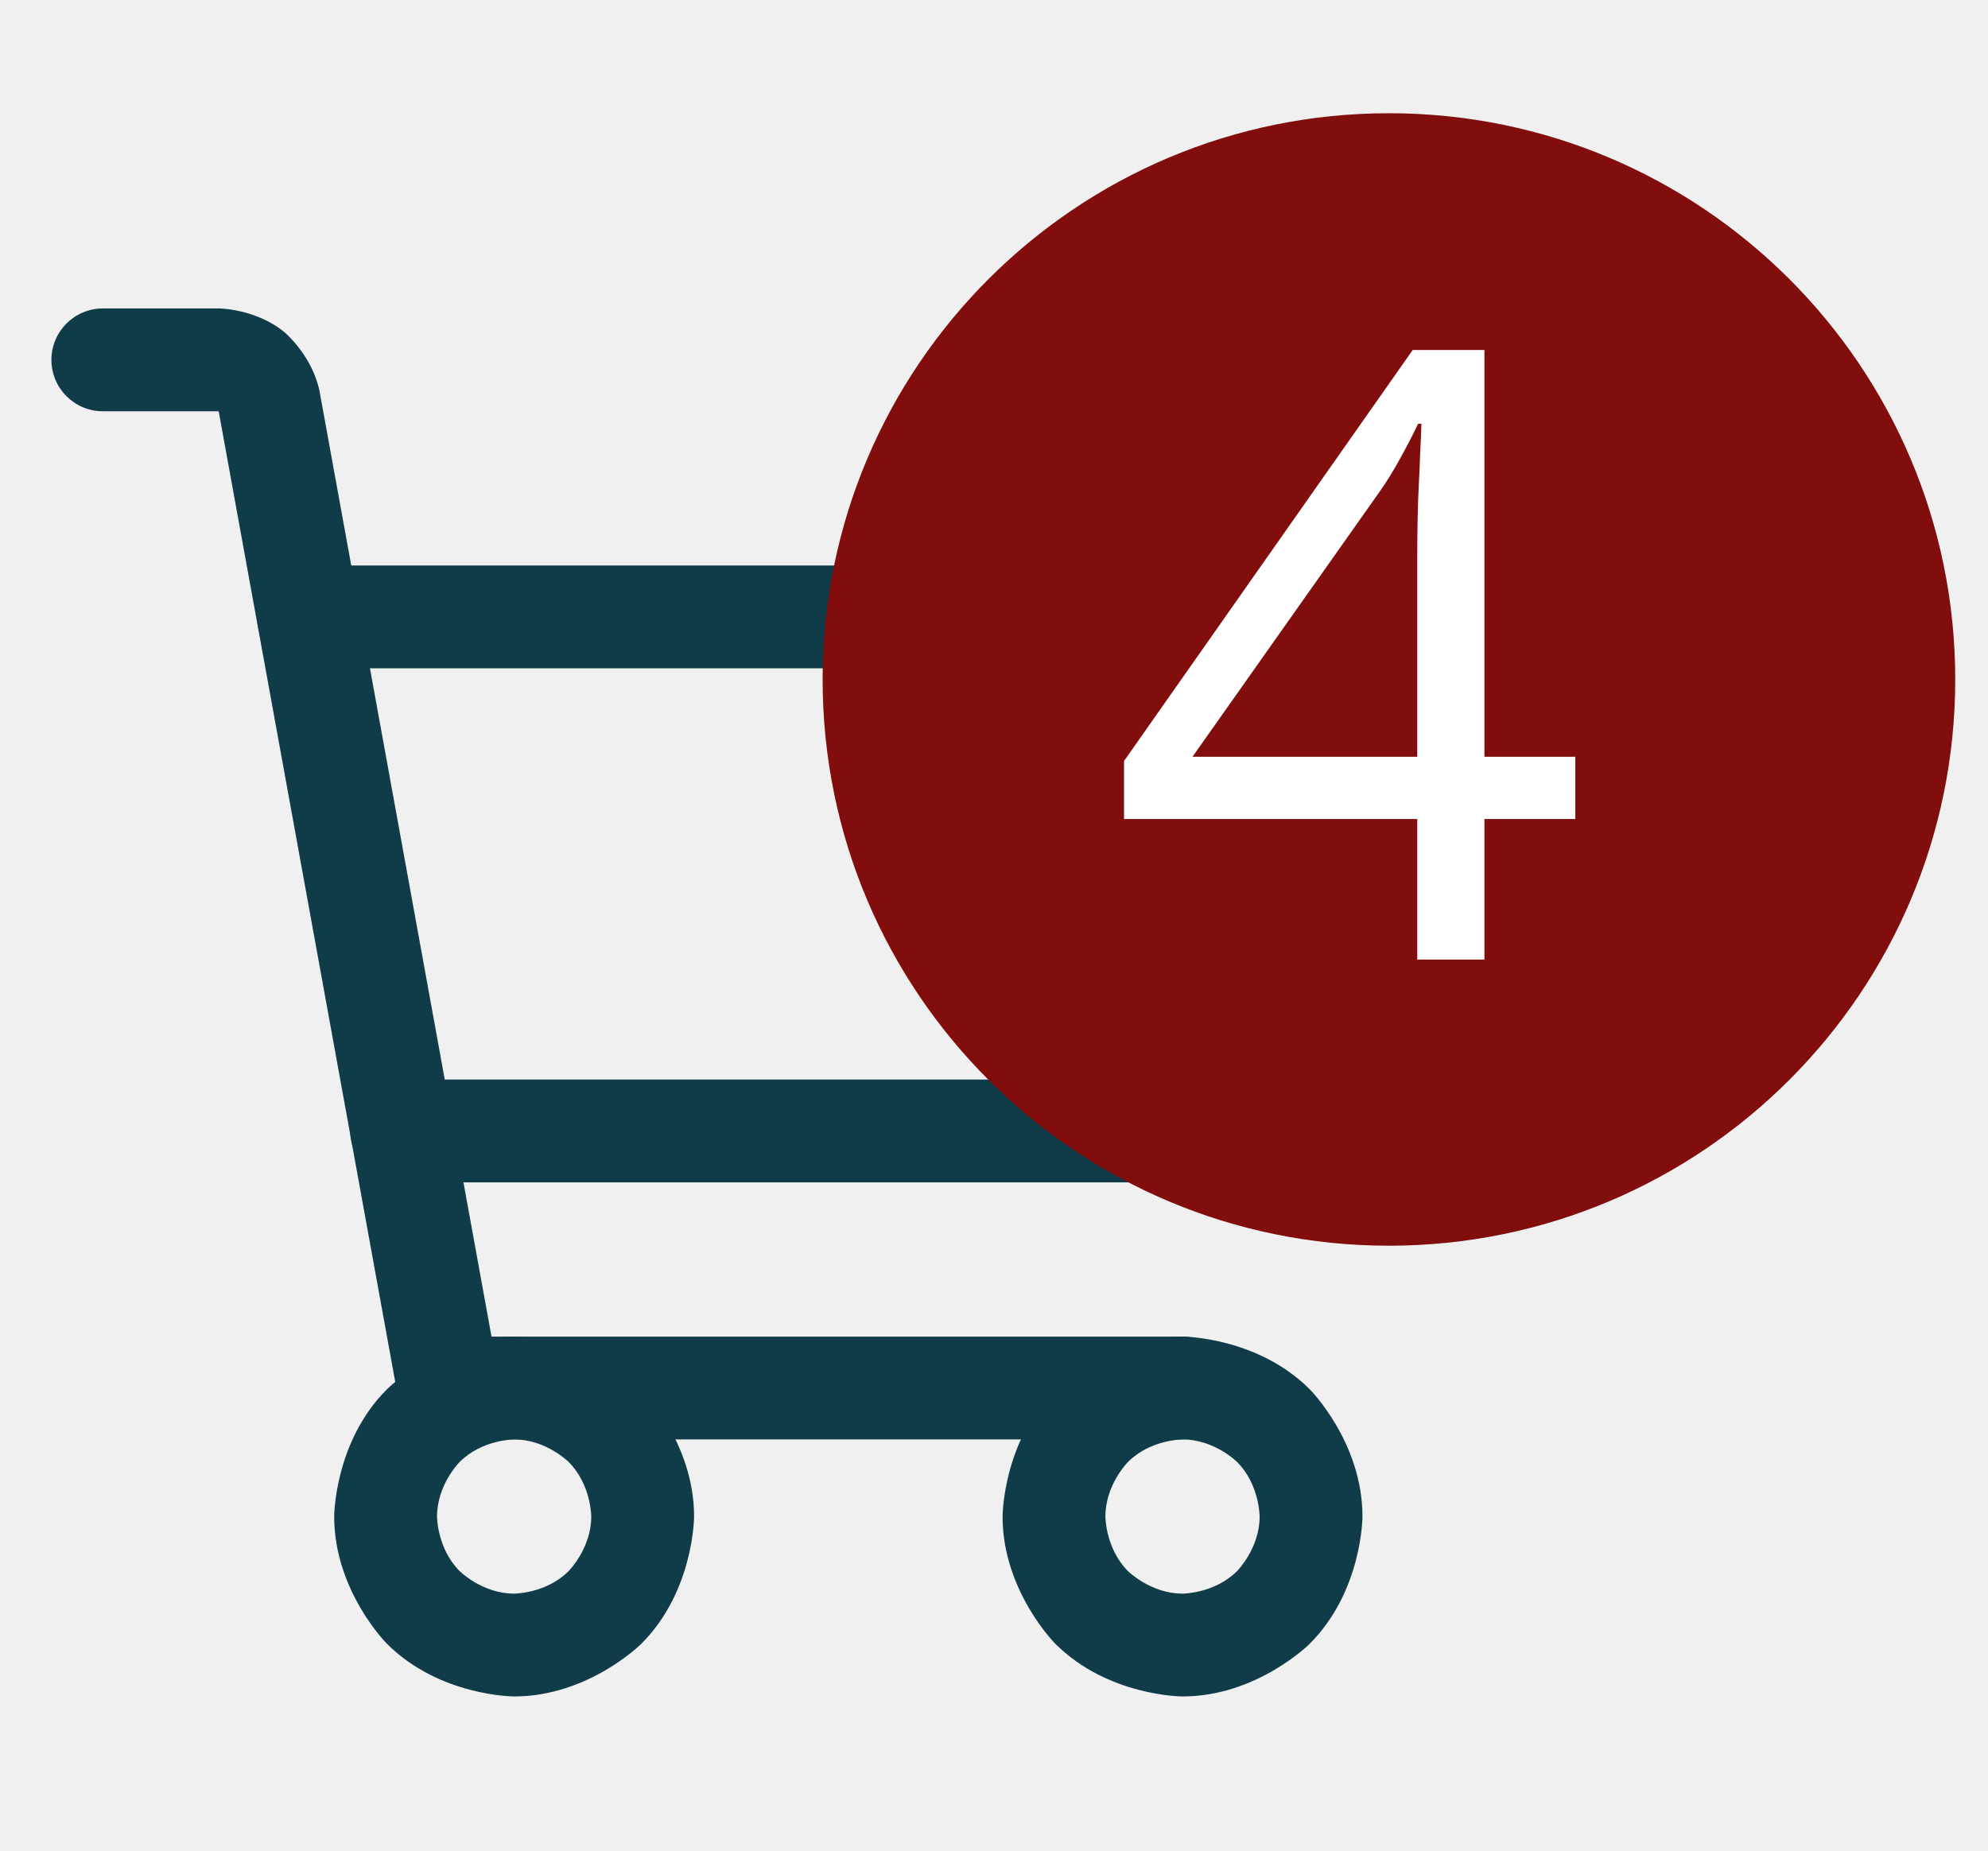
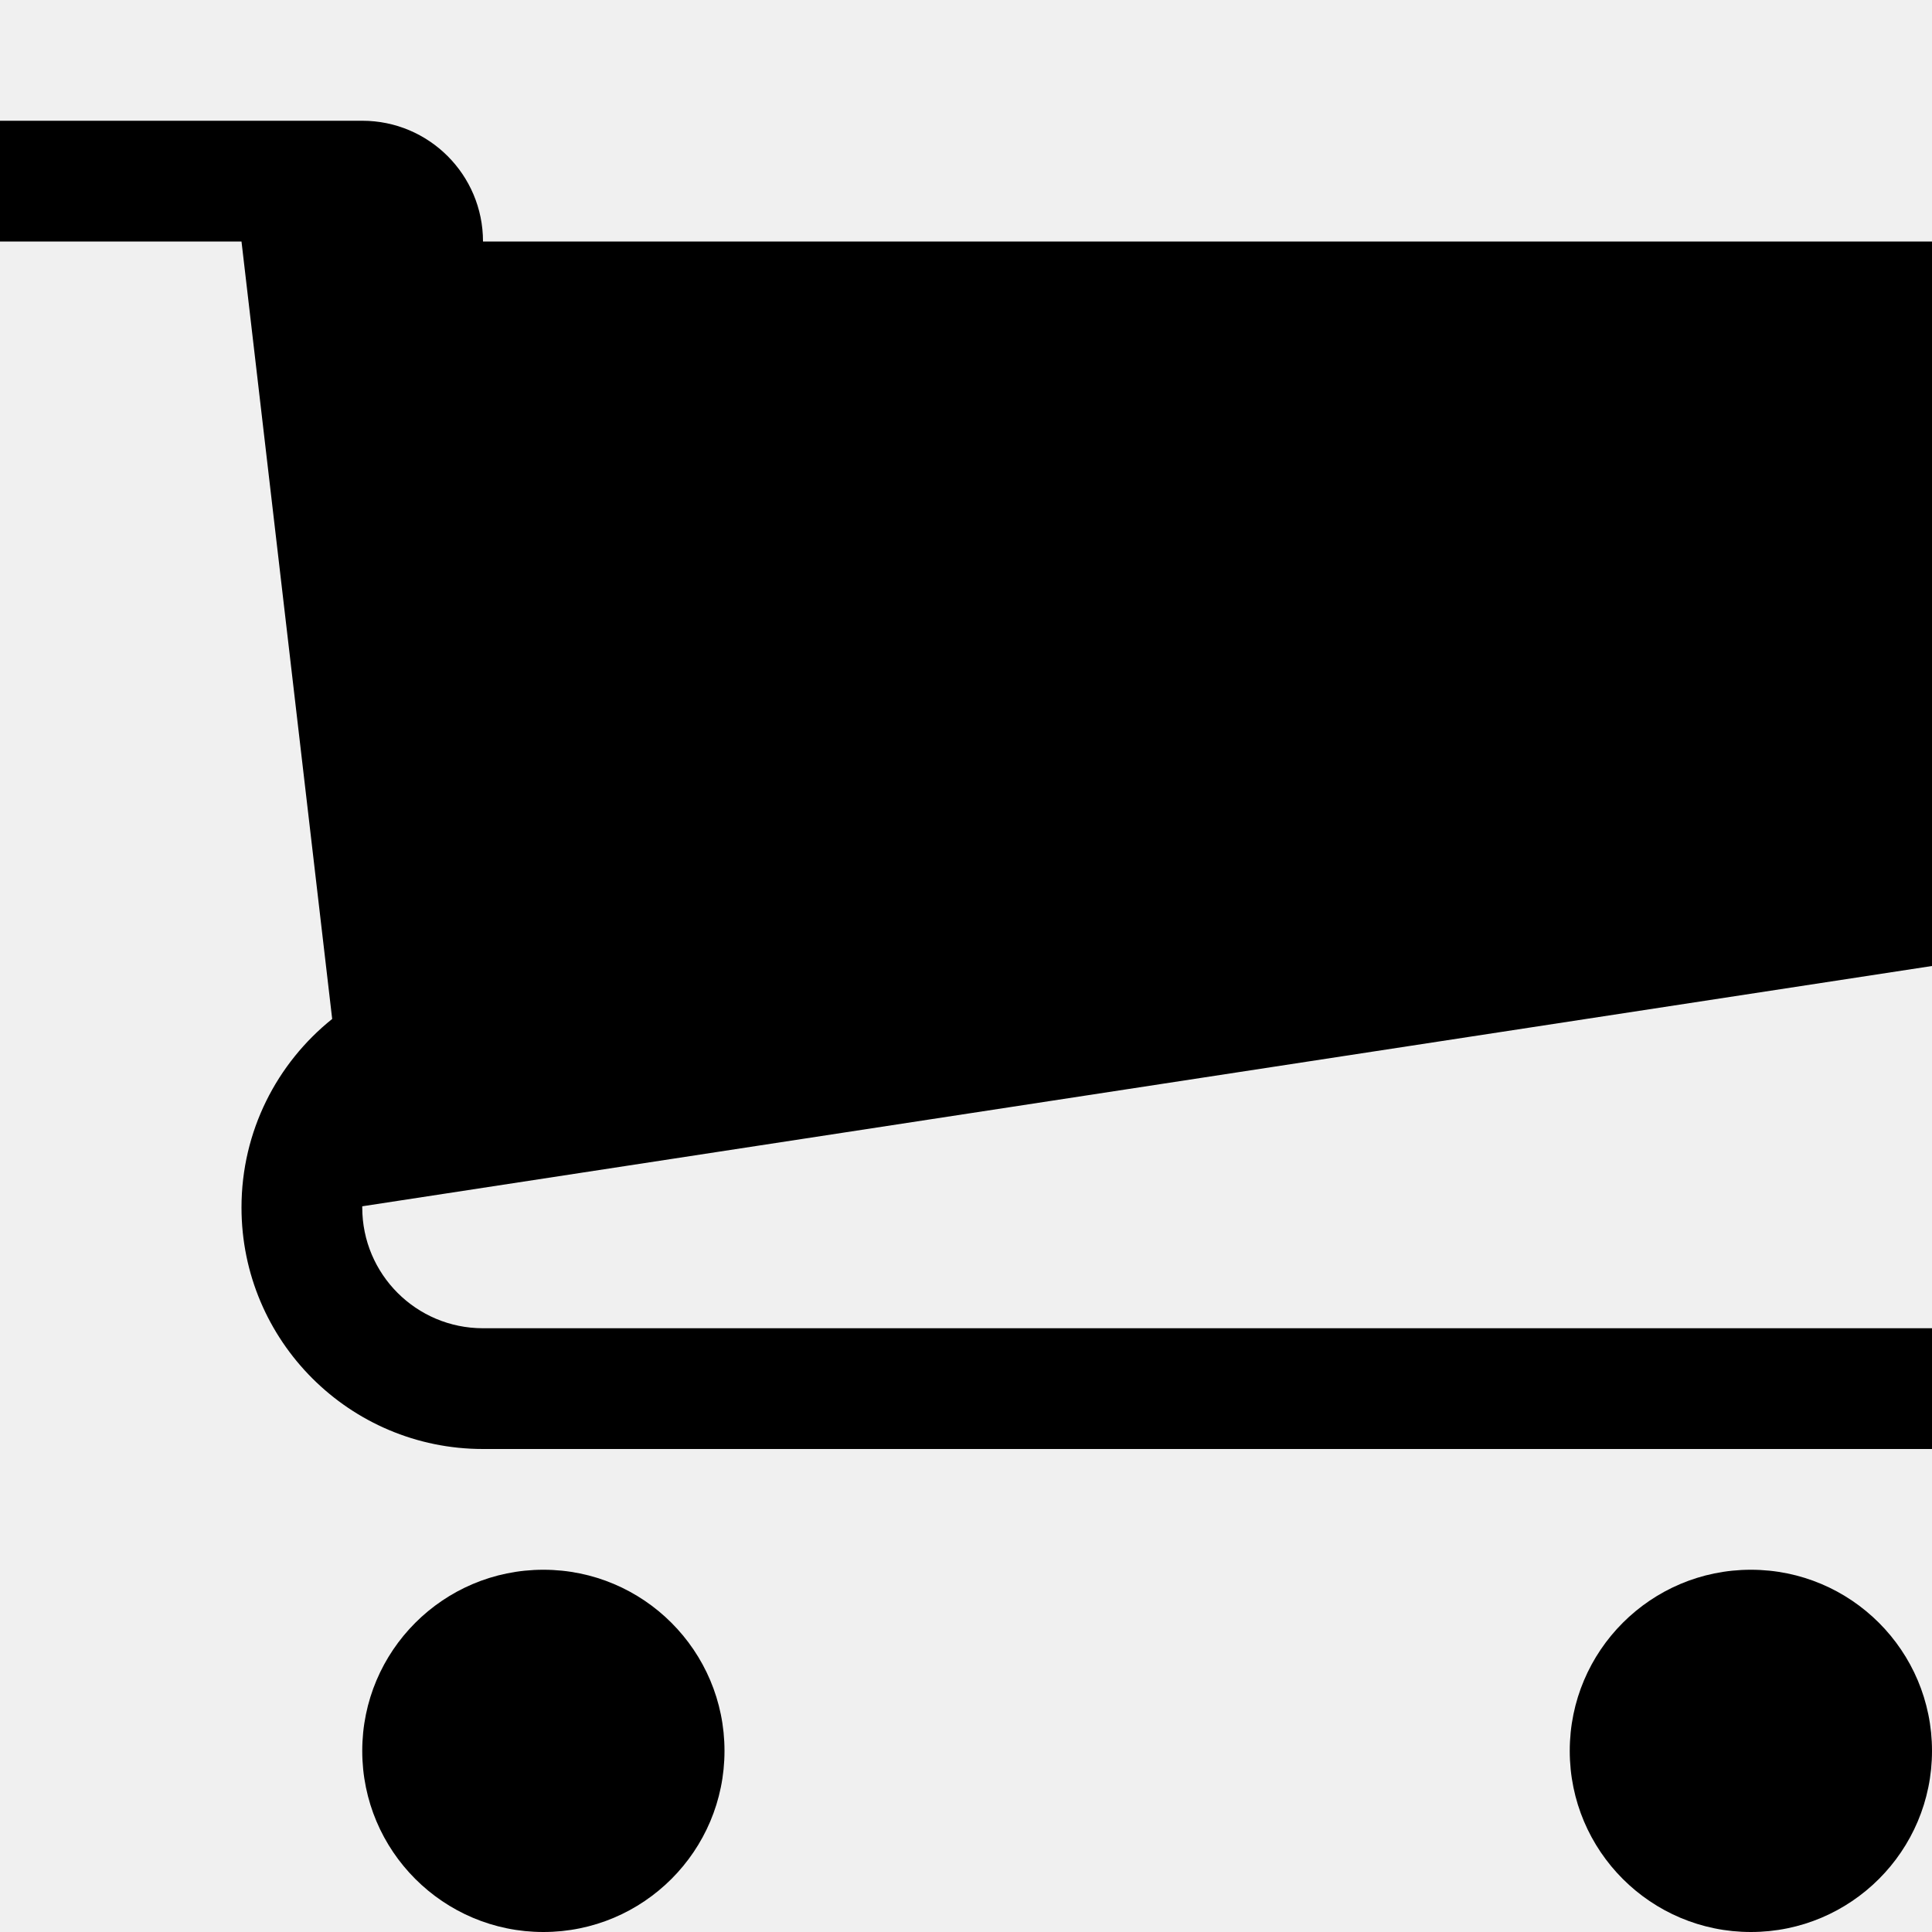
- <svg xmlns="http://www.w3.org/2000/svg" width="29" height="27" viewBox="0 0 29 27" fill="none">
-   <path d="M3.197 4.5H1.5C1.086 4.5 0.75 4.836 0.75 5.25C0.75 5.664 1.086 6 1.5 6H3.19L5.806 20.384C5.871 20.741 6.181 21 6.544 21H17.25C17.664 21 18 20.664 18 20.25C18 19.836 17.664 19.5 17.25 19.5H7.17L4.667 5.738C4.572 5.205 4.159 4.855 4.159 4.855C3.745 4.505 3.197 4.5 3.197 4.5Z" fill="#103C4A" />
-   <path fill-rule="evenodd" clip-rule="evenodd" d="M7.5 19.5C7.5 19.5 8.587 19.5 9.356 20.269C9.356 20.269 10.125 21.038 10.125 22.125C10.125 22.125 10.125 23.212 9.356 23.981C9.356 23.981 8.587 24.75 7.5 24.75C7.5 24.75 6.413 24.75 5.644 23.981C5.644 23.981 4.875 23.212 4.875 22.125C4.875 22.125 4.875 21.038 5.644 20.269C5.644 20.269 6.413 19.5 7.5 19.5ZM7.5 21C7.5 21 7.034 21 6.705 21.329C6.705 21.329 6.375 21.659 6.375 22.125C6.375 22.125 6.375 22.591 6.705 22.921C6.705 22.921 7.034 23.25 7.5 23.25C7.5 23.25 7.966 23.25 8.295 22.921C8.295 22.921 8.625 22.591 8.625 22.125C8.625 22.125 8.625 21.659 8.295 21.329C8.295 21.329 7.966 21 7.5 21Z" fill="#103C4A" />
-   <path fill-rule="evenodd" clip-rule="evenodd" d="M17.25 19.5C17.25 19.5 18.337 19.5 19.106 20.269C19.106 20.269 19.875 21.038 19.875 22.125C19.875 22.125 19.875 23.212 19.106 23.981C19.106 23.981 18.337 24.75 17.25 24.75C17.25 24.75 16.163 24.75 15.394 23.981C15.394 23.981 14.625 23.212 14.625 22.125C14.625 22.125 14.625 21.038 15.394 20.269C15.394 20.269 16.163 19.5 17.25 19.5ZM17.25 21C17.25 21 16.784 21 16.454 21.329C16.454 21.329 16.125 21.659 16.125 22.125C16.125 22.125 16.125 22.591 16.454 22.921C16.454 22.921 16.784 23.25 17.25 23.25C17.25 23.25 17.716 23.25 18.046 22.921C18.046 22.921 18.375 22.591 18.375 22.125C18.375 22.125 18.375 21.659 18.046 21.329C18.046 21.329 17.716 21 17.25 21Z" fill="#103C4A" />
-   <path d="M20.25 8.25H4.5C4.086 8.25 3.75 8.586 3.75 9C3.75 9.414 4.086 9.75 4.5 9.75H19.351L18.368 15.137C18.32 15.405 18.113 15.578 18.113 15.578C17.906 15.751 17.637 15.75 17.637 15.75L5.859 15.75C5.445 15.75 5.109 16.086 5.109 16.5C5.109 16.914 5.445 17.25 5.859 17.25L17.632 17.25C18.448 17.253 19.074 16.73 19.074 16.73C19.701 16.207 19.844 15.406 19.844 15.406L20.988 9.135C20.996 9.09 21 9.045 21 9C21 8.586 20.664 8.25 20.25 8.25Z" fill="#103C4A" />
-   <circle cx="20.261" cy="9.913" r="8.261" fill="#820D0D" />
-   <path d="M22.98 11.949H21.654V14H20.674V11.949H16.397V11.102L20.608 5.106H21.654V11.041H22.98V11.949ZM20.674 11.041V8.149C20.674 7.927 20.676 7.728 20.68 7.55C20.684 7.369 20.69 7.201 20.698 7.048C20.706 6.891 20.713 6.741 20.717 6.6C20.725 6.459 20.731 6.32 20.735 6.183H20.686C20.61 6.344 20.521 6.516 20.42 6.697C20.323 6.875 20.224 7.034 20.124 7.175L17.395 11.041H20.674Z" fill="white" />
+ <svg xmlns="http://www.w3.org/2000/svg" version="1.1" width="32" height="32" viewBox="0 0 32 32">
+   <path d="M12 29c0 1.657-1.343 3-3 3s-3-1.343-3-3c0-1.657 1.343-3 3-3s3 1.343 3 3z" />
+   <path d="M32 29c0 1.657-1.343 3-3 3s-3-1.343-3-3c0-1.657 1.343-3 3-3s3 1.343 3 3z" />
+   <path d="M32 16v-12h-24c0-1.105-0.895-2-2-2h-6v2h4l1.502 12.877c-0.915 0.733-1.502 1.859-1.502 3.123 0 2.209 1.791 4 4 4h24v-2h-24c-1.105 0-2-0.895-2-2 0-0.007 0-0.014 0-0.020l26-3.98z" />
</svg>
